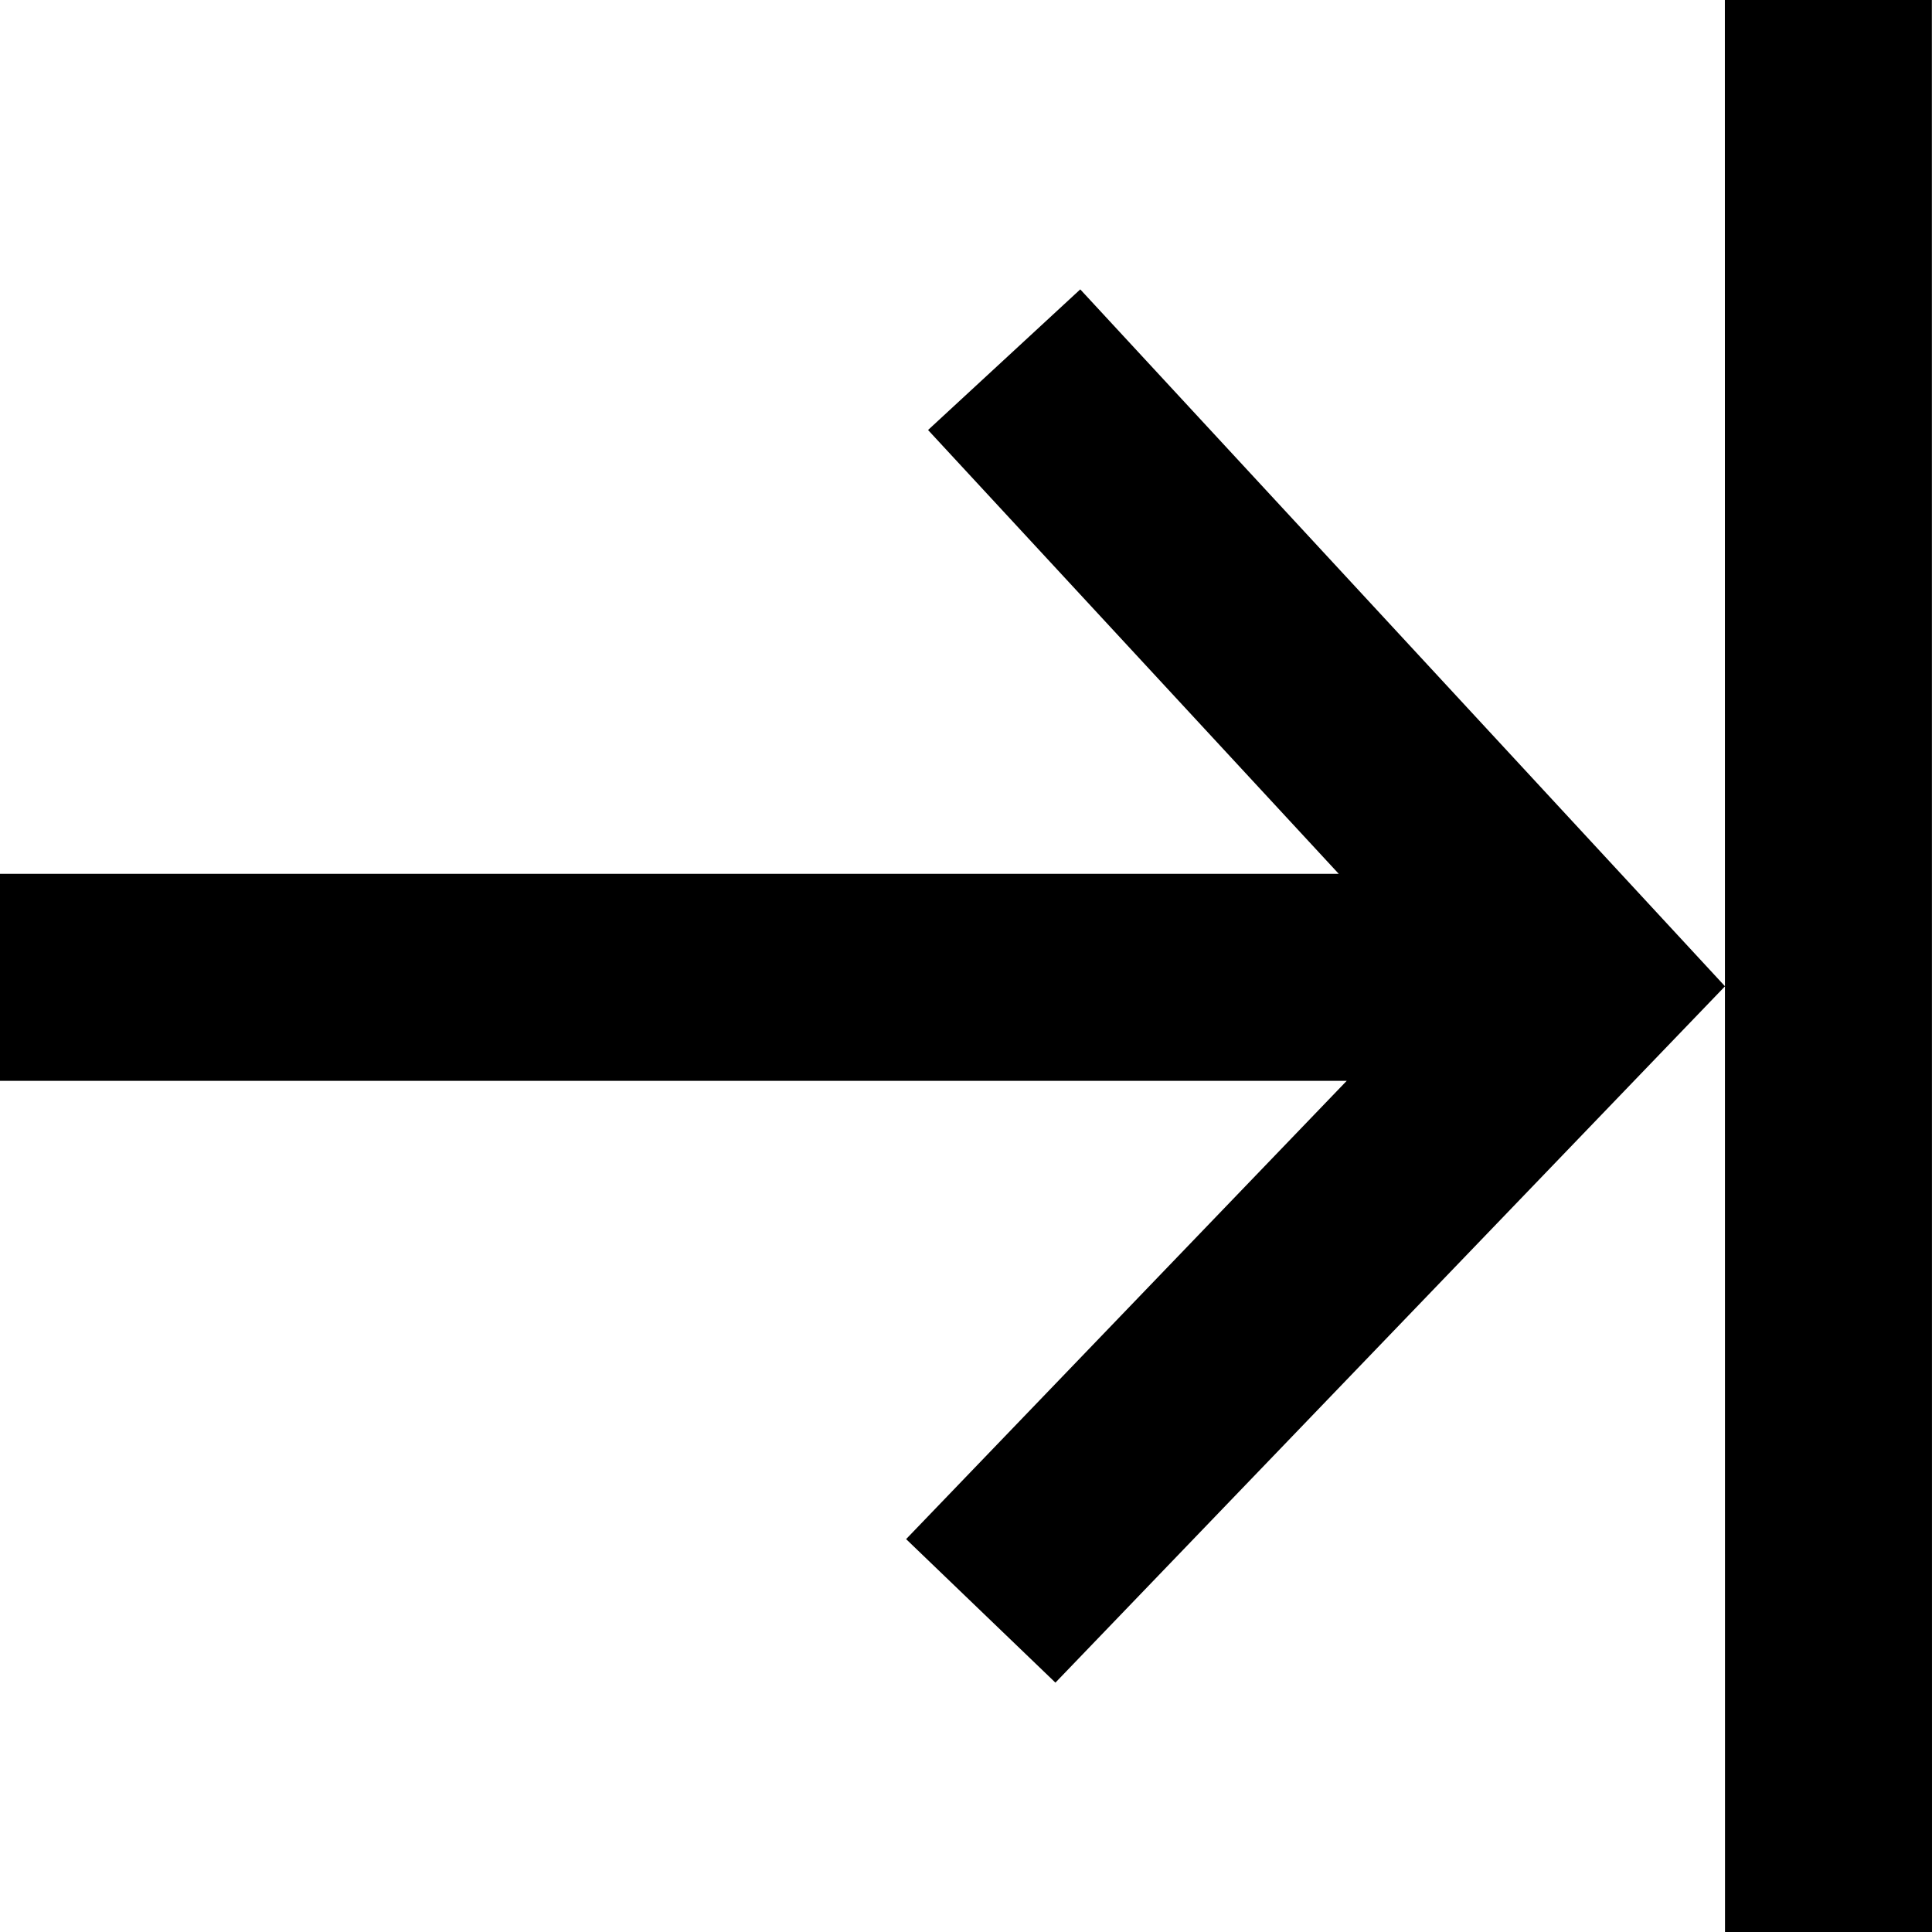
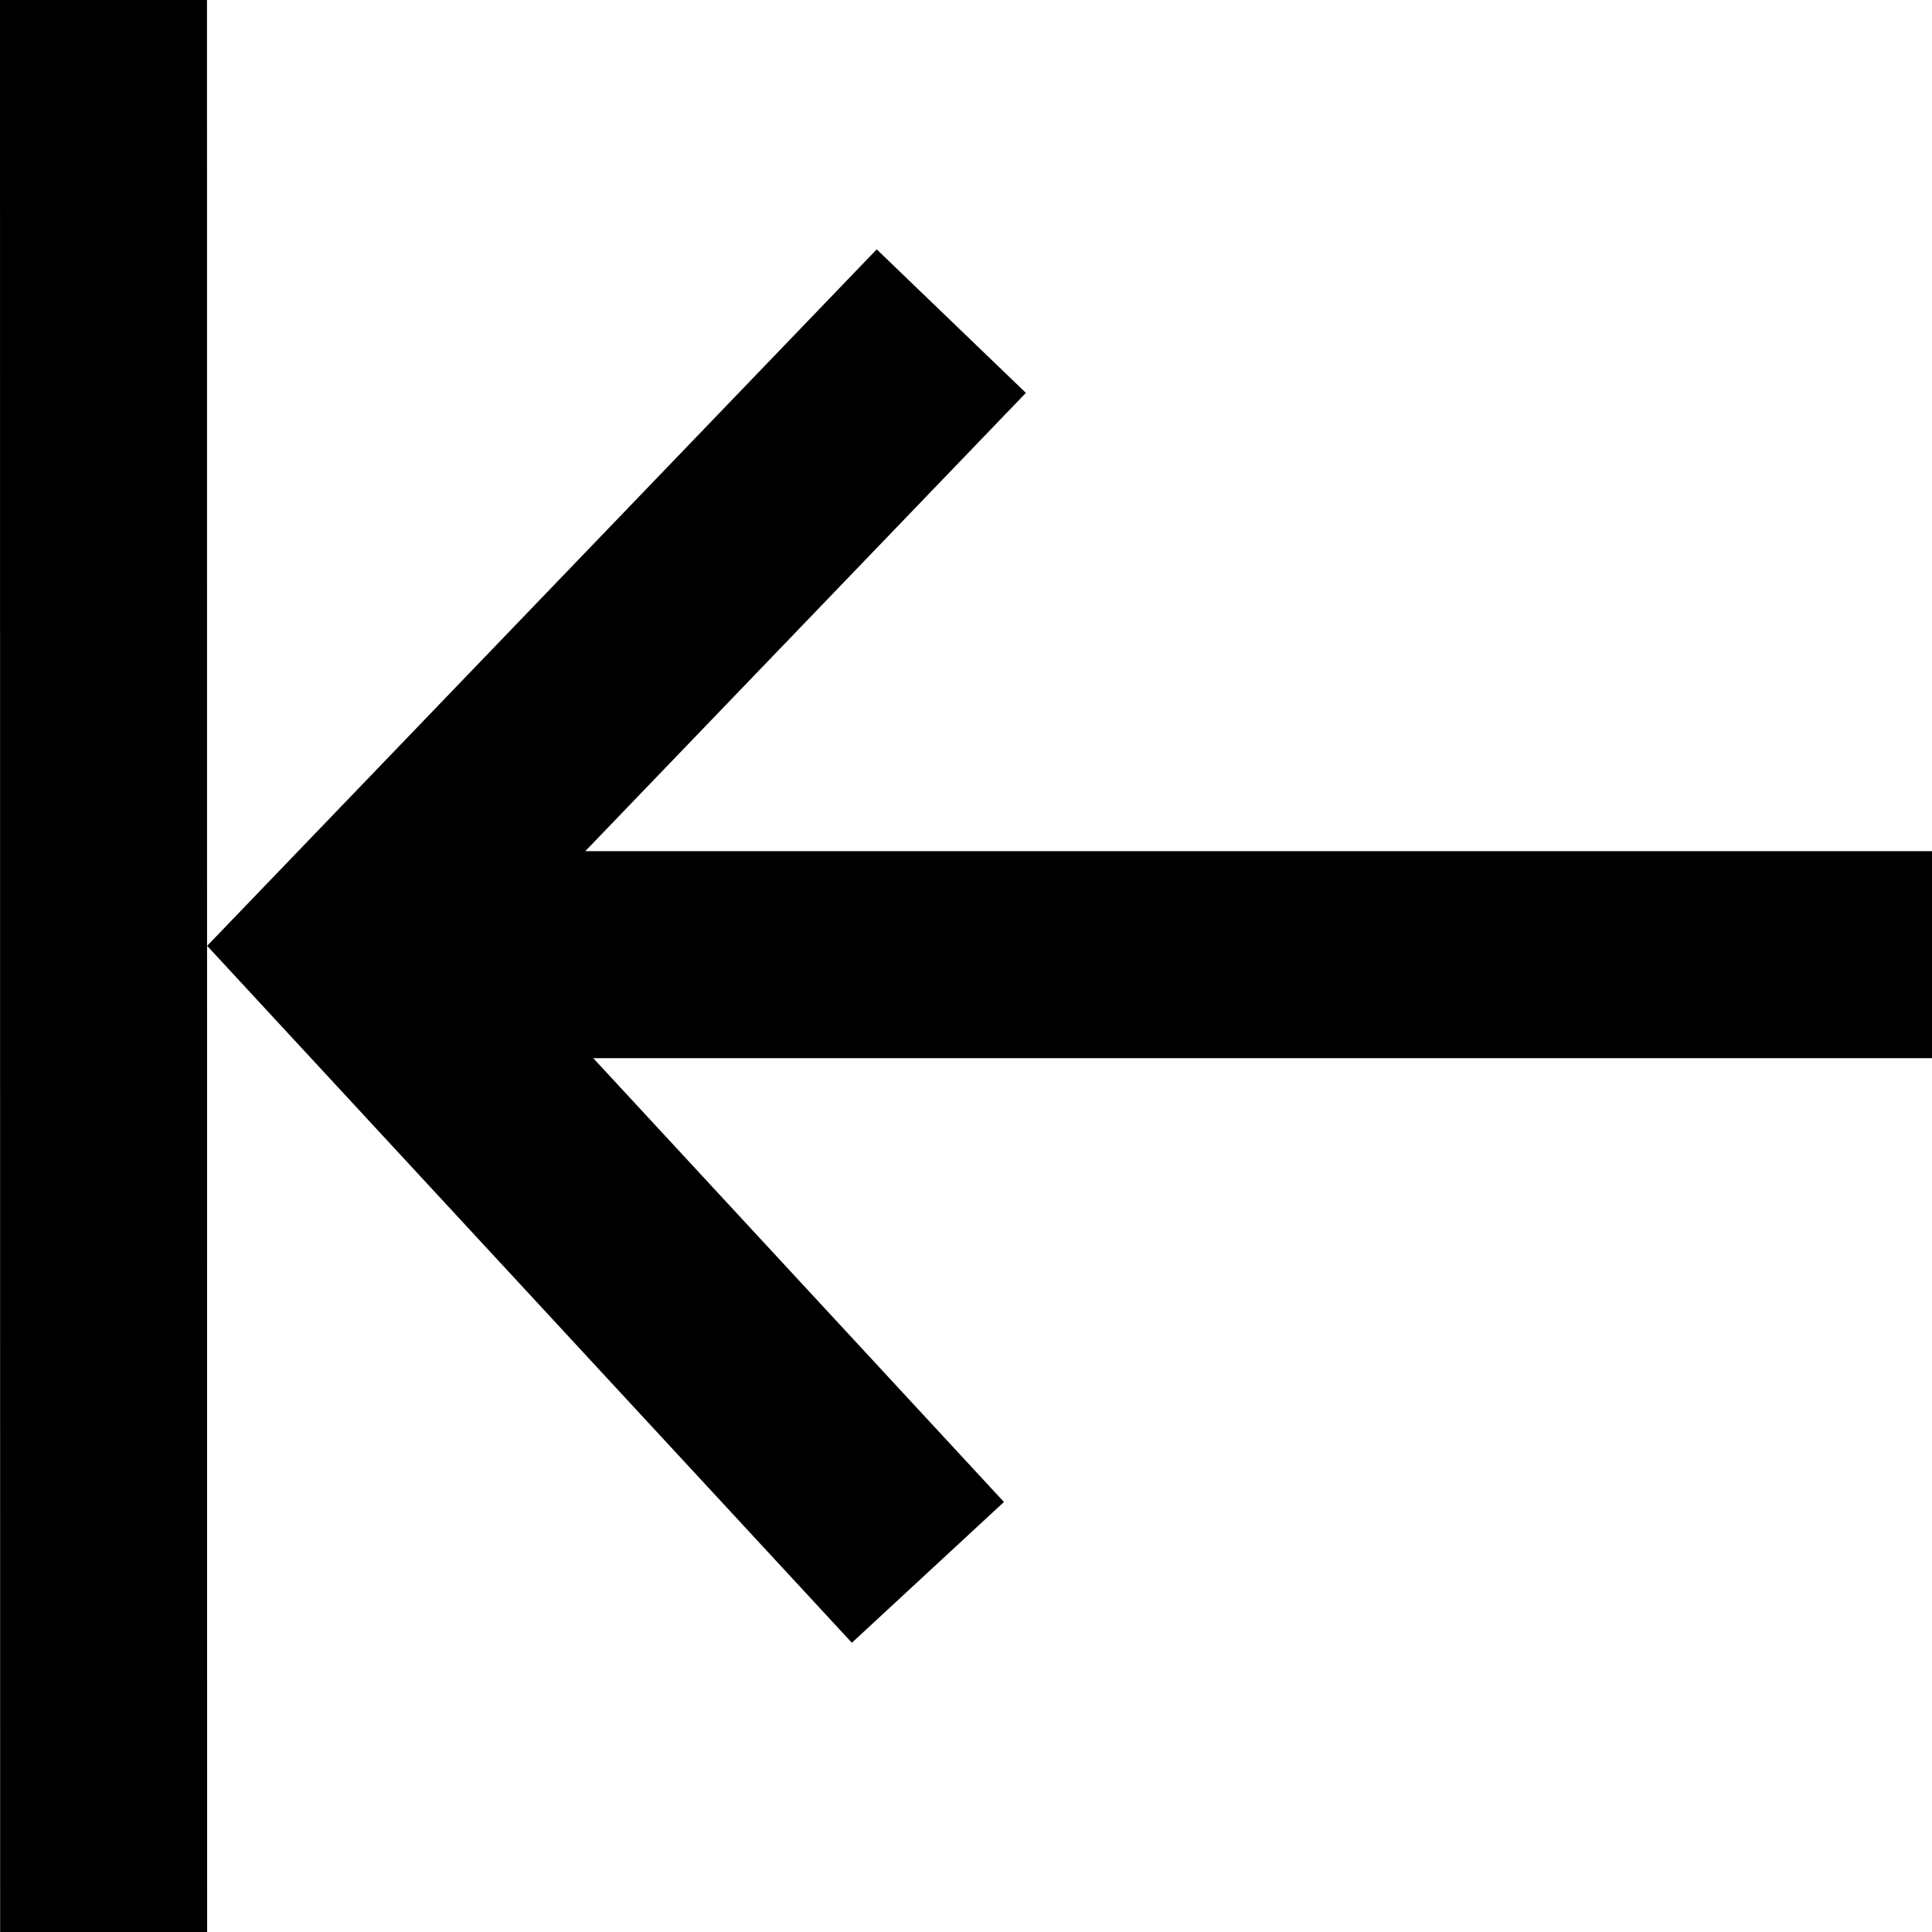
- <svg xmlns="http://www.w3.org/2000/svg" version="1.1" id="upstream-inbound" x="0px" y="0px" viewBox="0 0 14 14" style="enable-background:new 0 0 14 14;" xml:space="preserve">
-   <path d="M0,7.832h9.759l-3.193,3.321l1.082,1.04l4.852-5.046l-4.672-5.05  L6.725,3.116l2.976,3.216H0V7.832z M12.5,14H14L13.999,0h-1.5L12.5,14z" />
+ <svg xmlns="http://www.w3.org/2000/svg" version="1.1" id="downstream-inbound" x="0px" y="0px" viewBox="0 0 14 14" style="enable-background:new 0 0 14 14;" xml:space="preserve">
+   <path d="M14,6.168H4.241l3.193-3.321L6.353,1.807L1.501,6.854l4.672,5.05  l1.102-1.02l-2.976-3.216H14V6.168z M1.5,0H0l0.001,14h1.5L1.5,0z" />
</svg>
